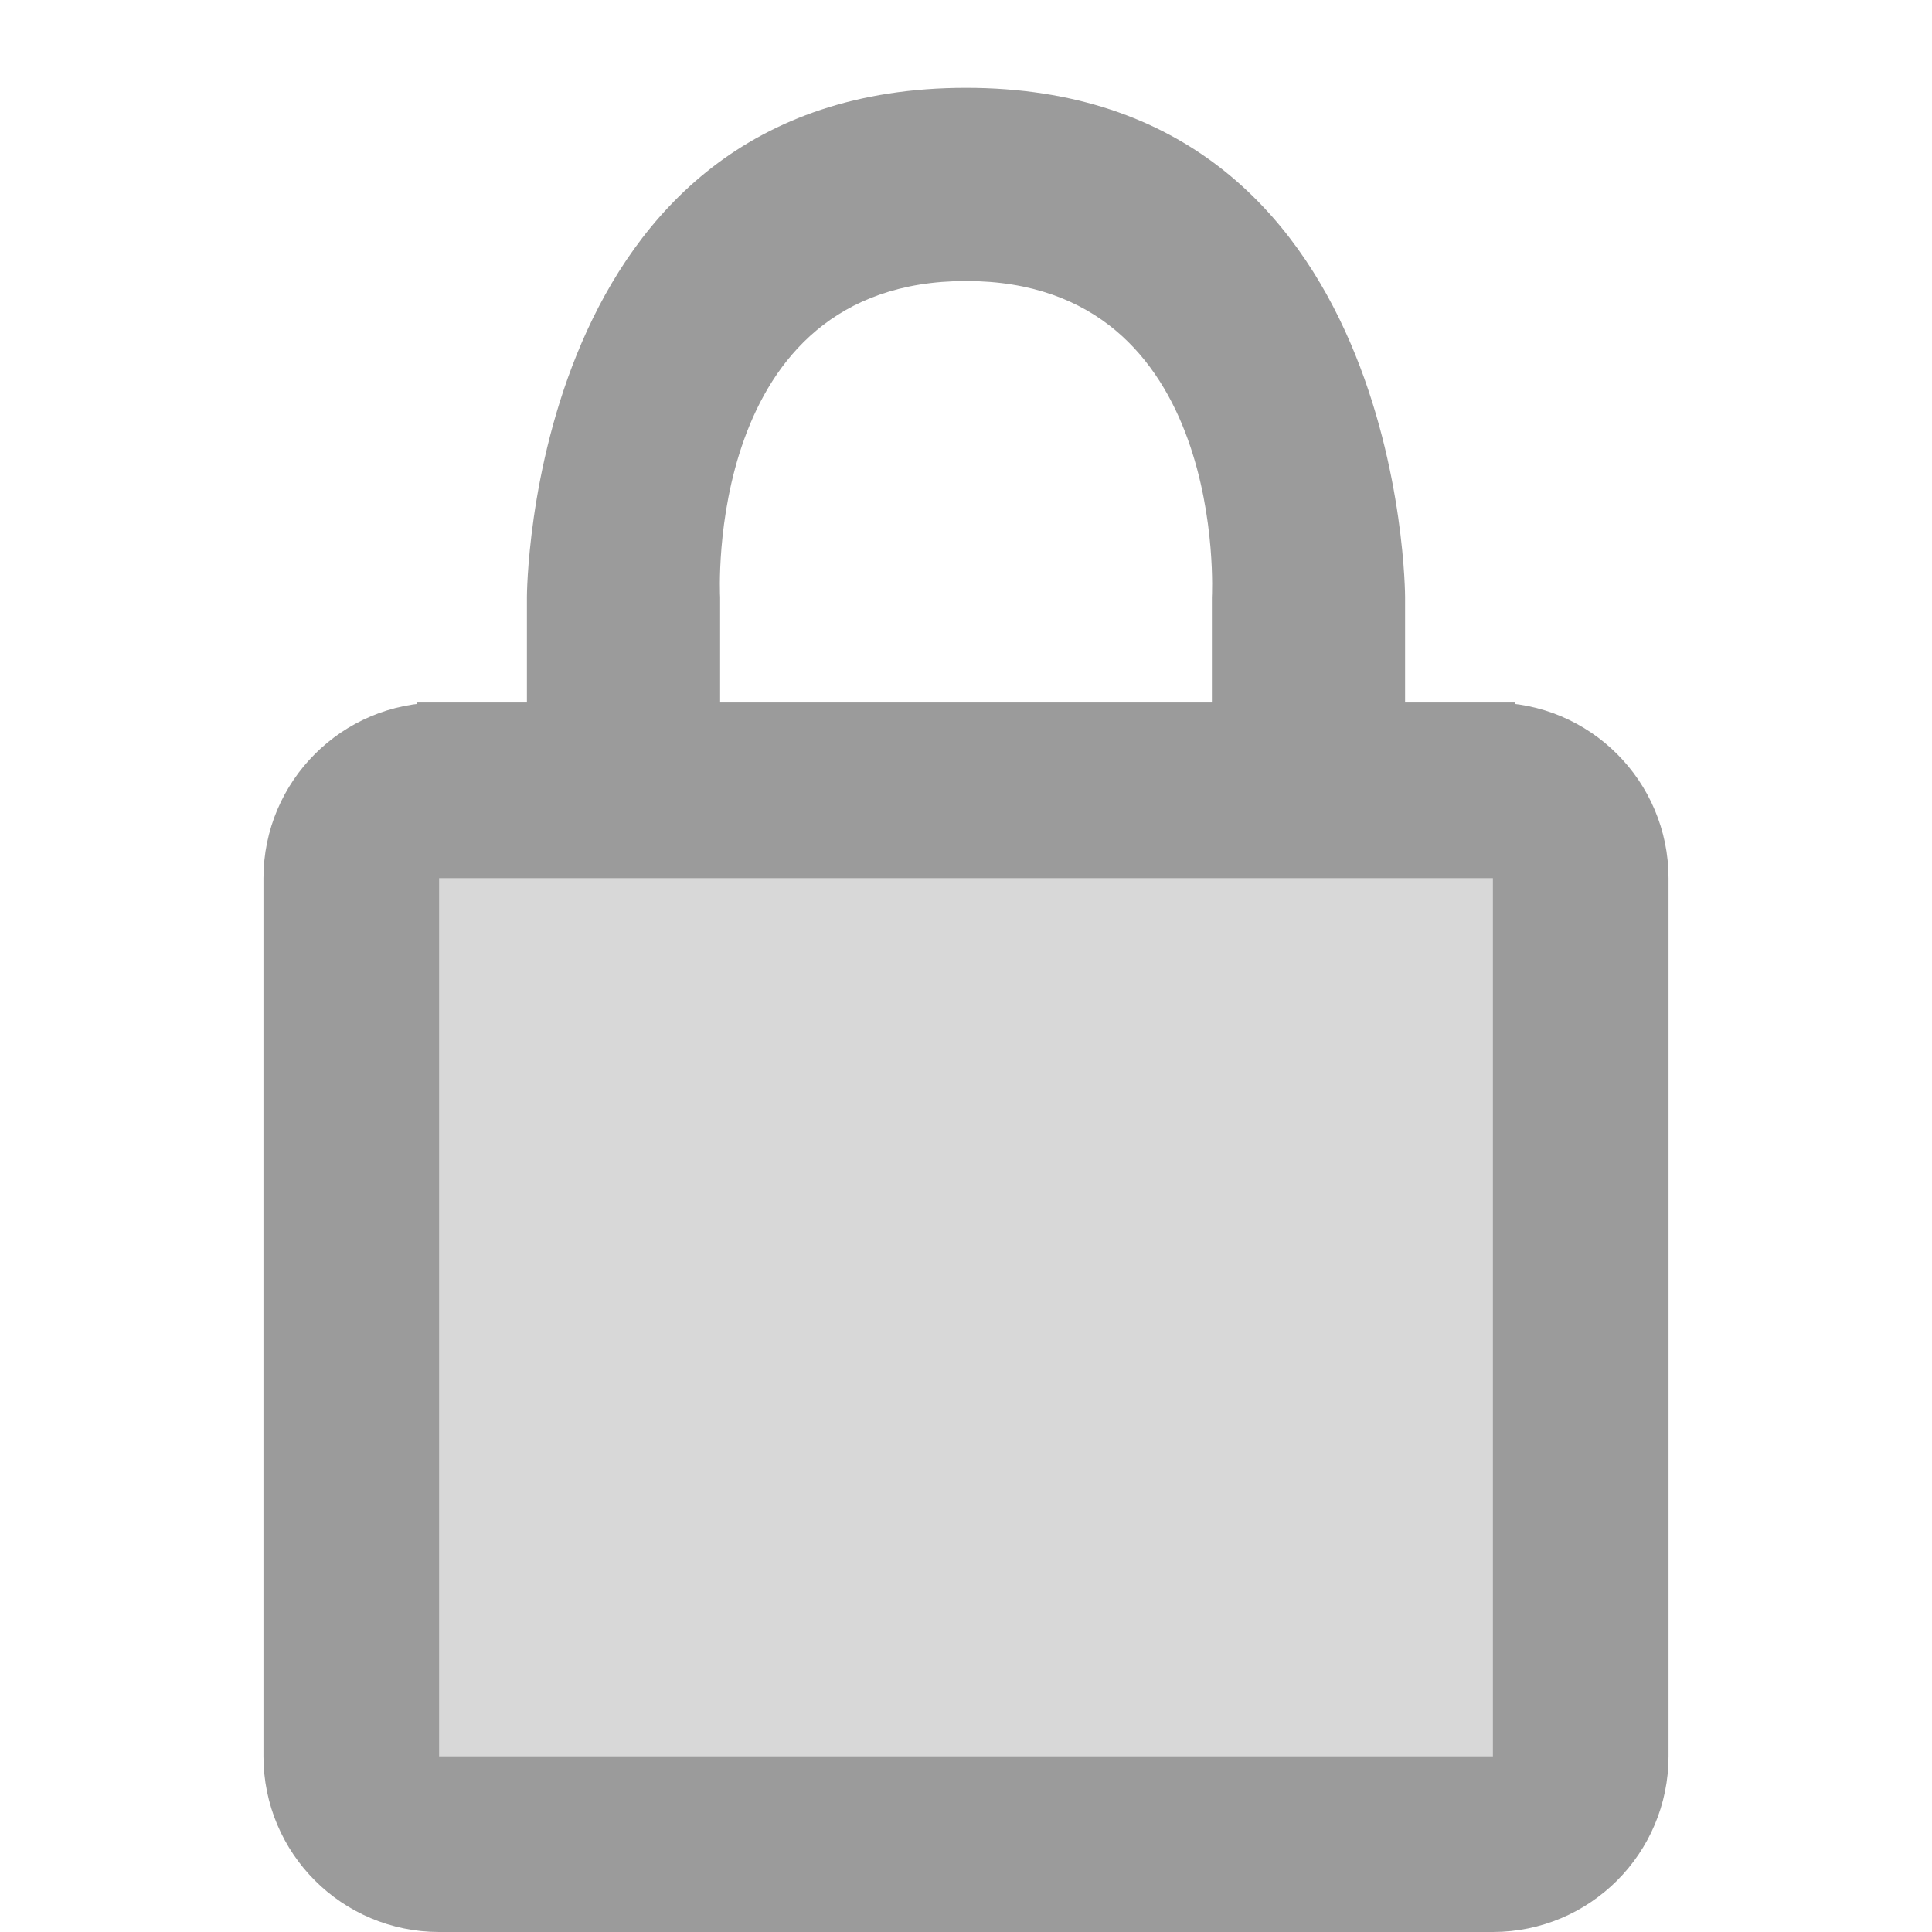
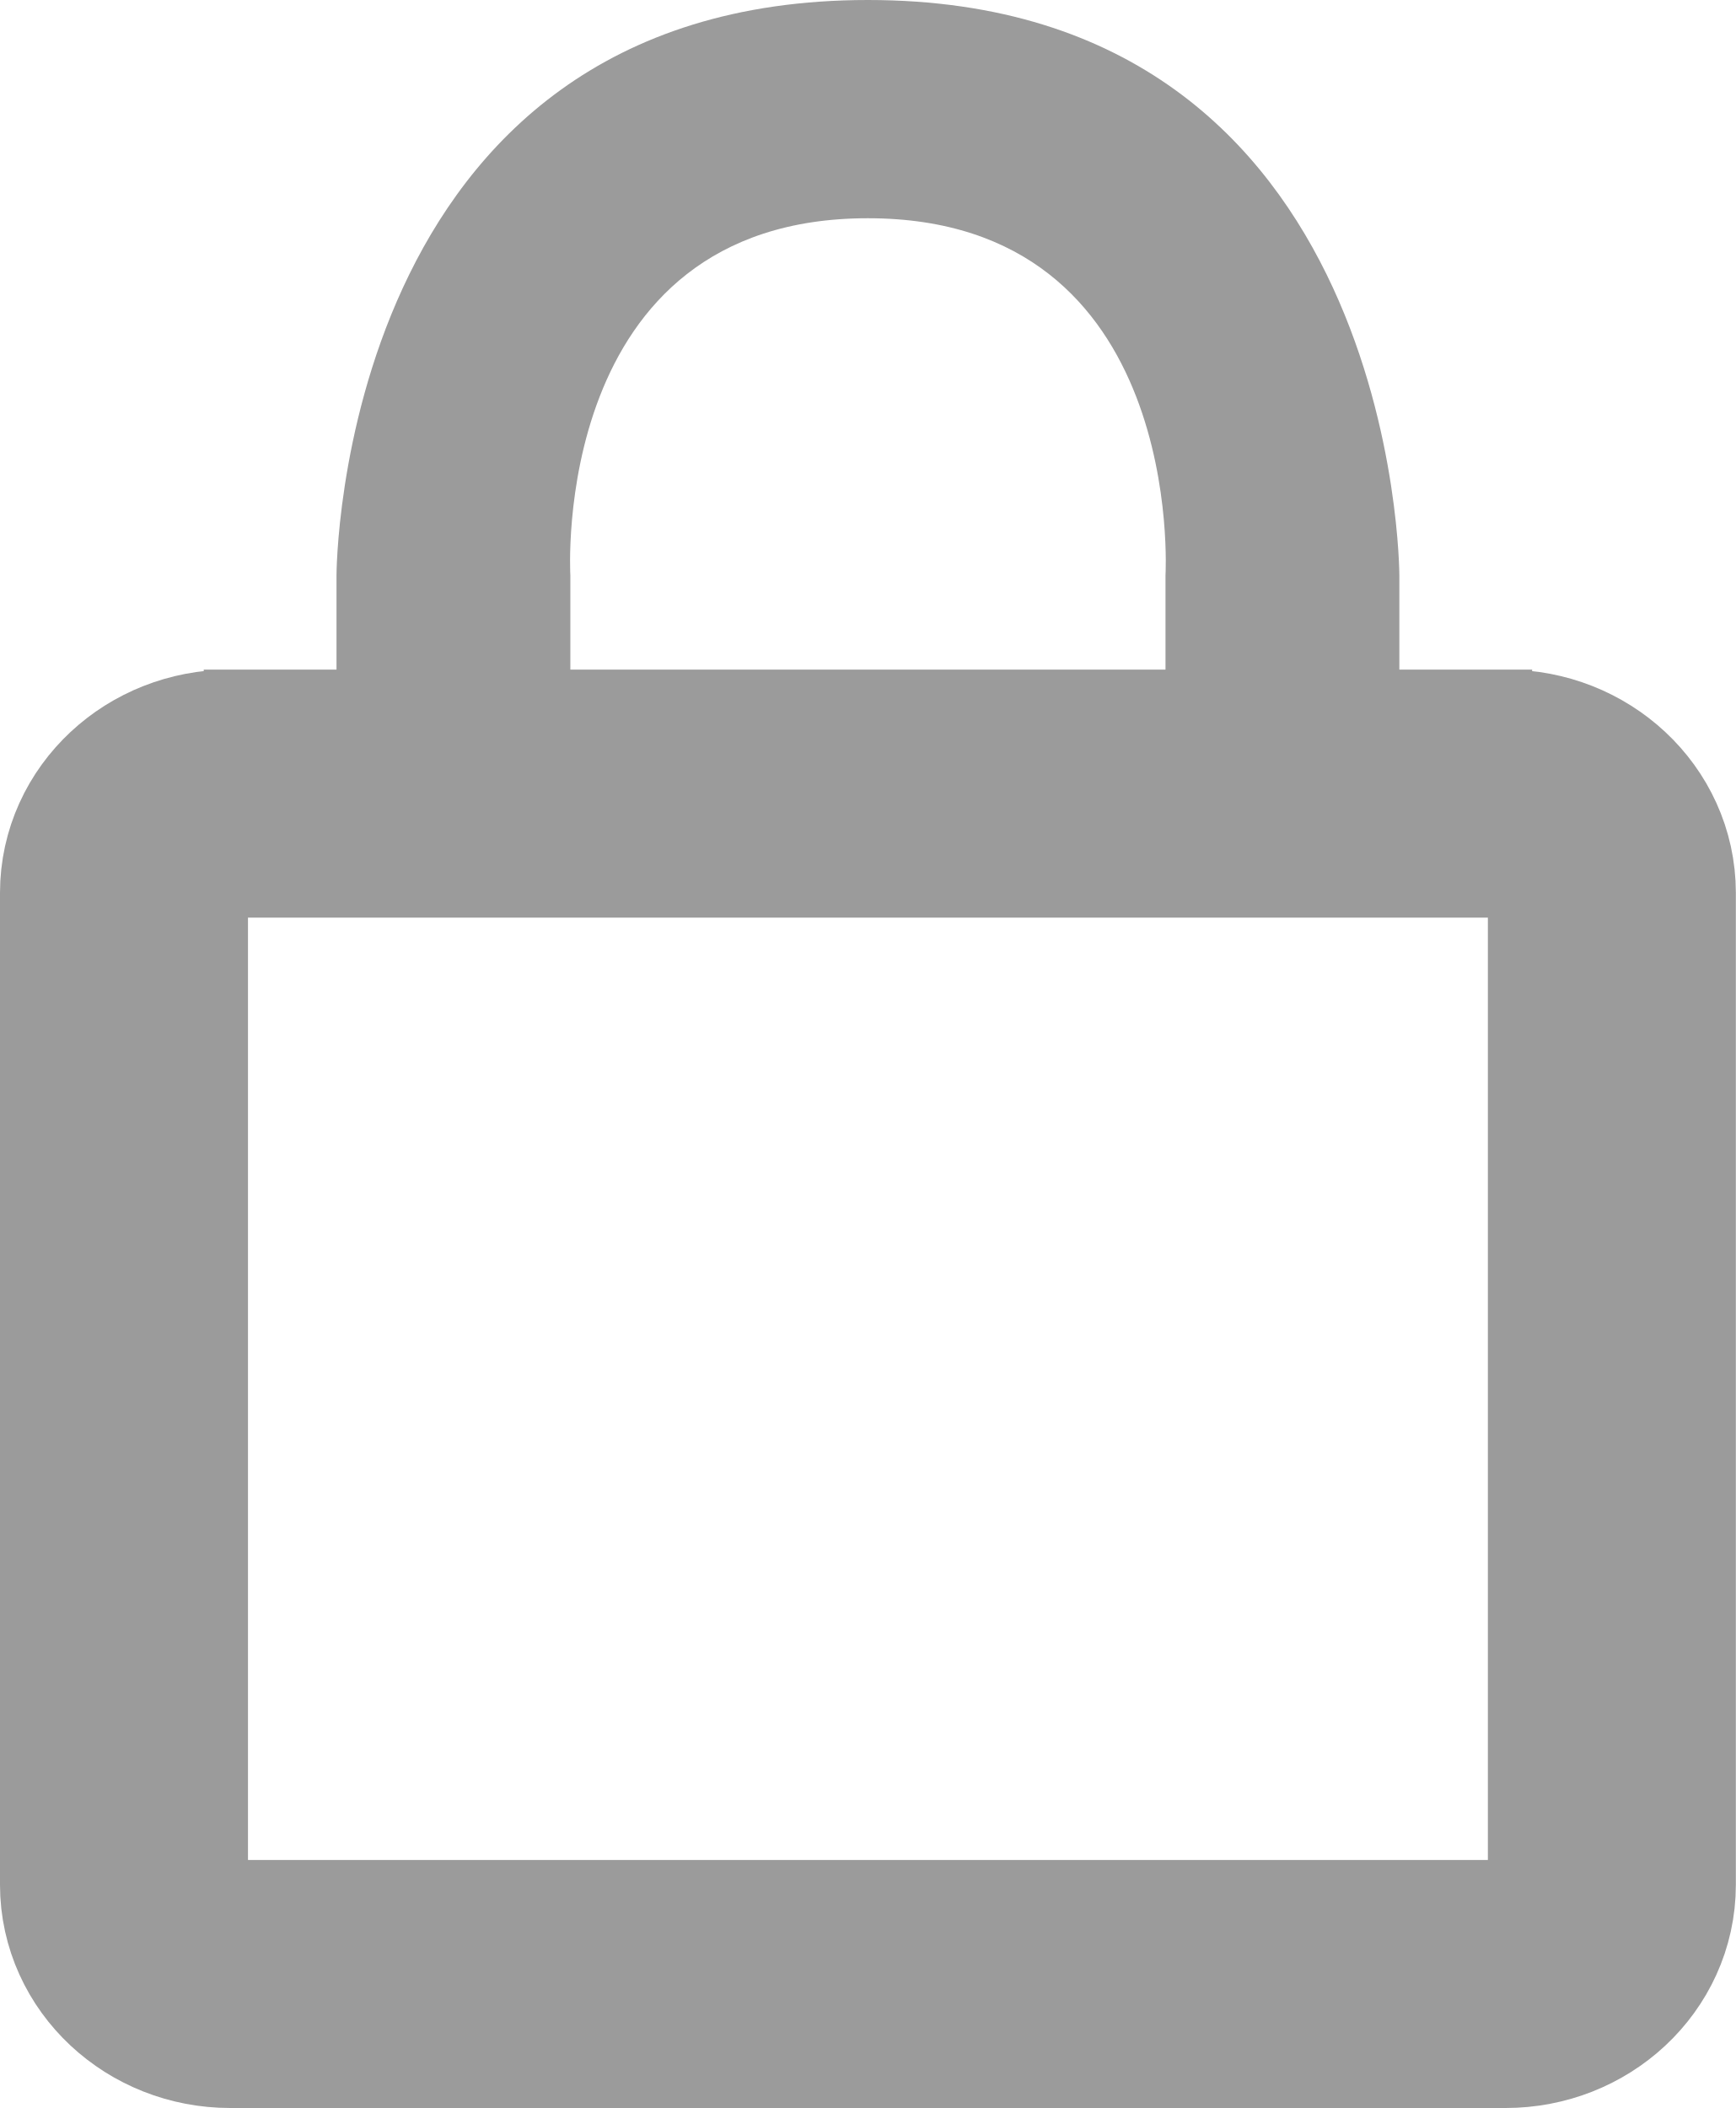
- <svg xmlns="http://www.w3.org/2000/svg" width="16" height="16" viewBox="0 0 220 220">
-   <path d="M40 100c0-5.523 4.484-10 10.002-10h-2.504 125.005-2.505C175.522 90 180 94.485 180 100v100c0 5.523-4.48 10-9.998 10H49.998C44.476 210 40 205.515 40 200V100z" stroke="#9B9B9B" stroke-width="20" fill="#D8D8D8" />
-   <path d="M60 68s0-58 50-58 50 58 50 58v22h-22V68s2-36-28-36-28 36-28 36v22H60V68z" fill="#9B9B9B" />
+ <svg xmlns="http://www.w3.org/2000/svg" width="14" height="17" viewBox="0 0 14 17">
+   <g fill="none" fill-rule="evenodd">
+     <path d="M1 7.2c0-.442.384-.8.857-.8h-.214 10.714-.214c.473 0 .857.359.857.8v8c0 .442-.384.8-.857.8H1.857C1.384 16 1 15.641 1 15.2v-8z" stroke="#9B9B9B" stroke-width="2" />
+     <path d="M2.714 4.64S2.714 0 7 0s4.286 4.64 4.286 4.64V6.4H9.4V4.64S9.571 1.76 7 1.76c-2.571 0-2.4 2.88-2.4 2.88V6.4H2.714V4.64z" fill="#9B9B9B" />
+   </g>
</svg>
